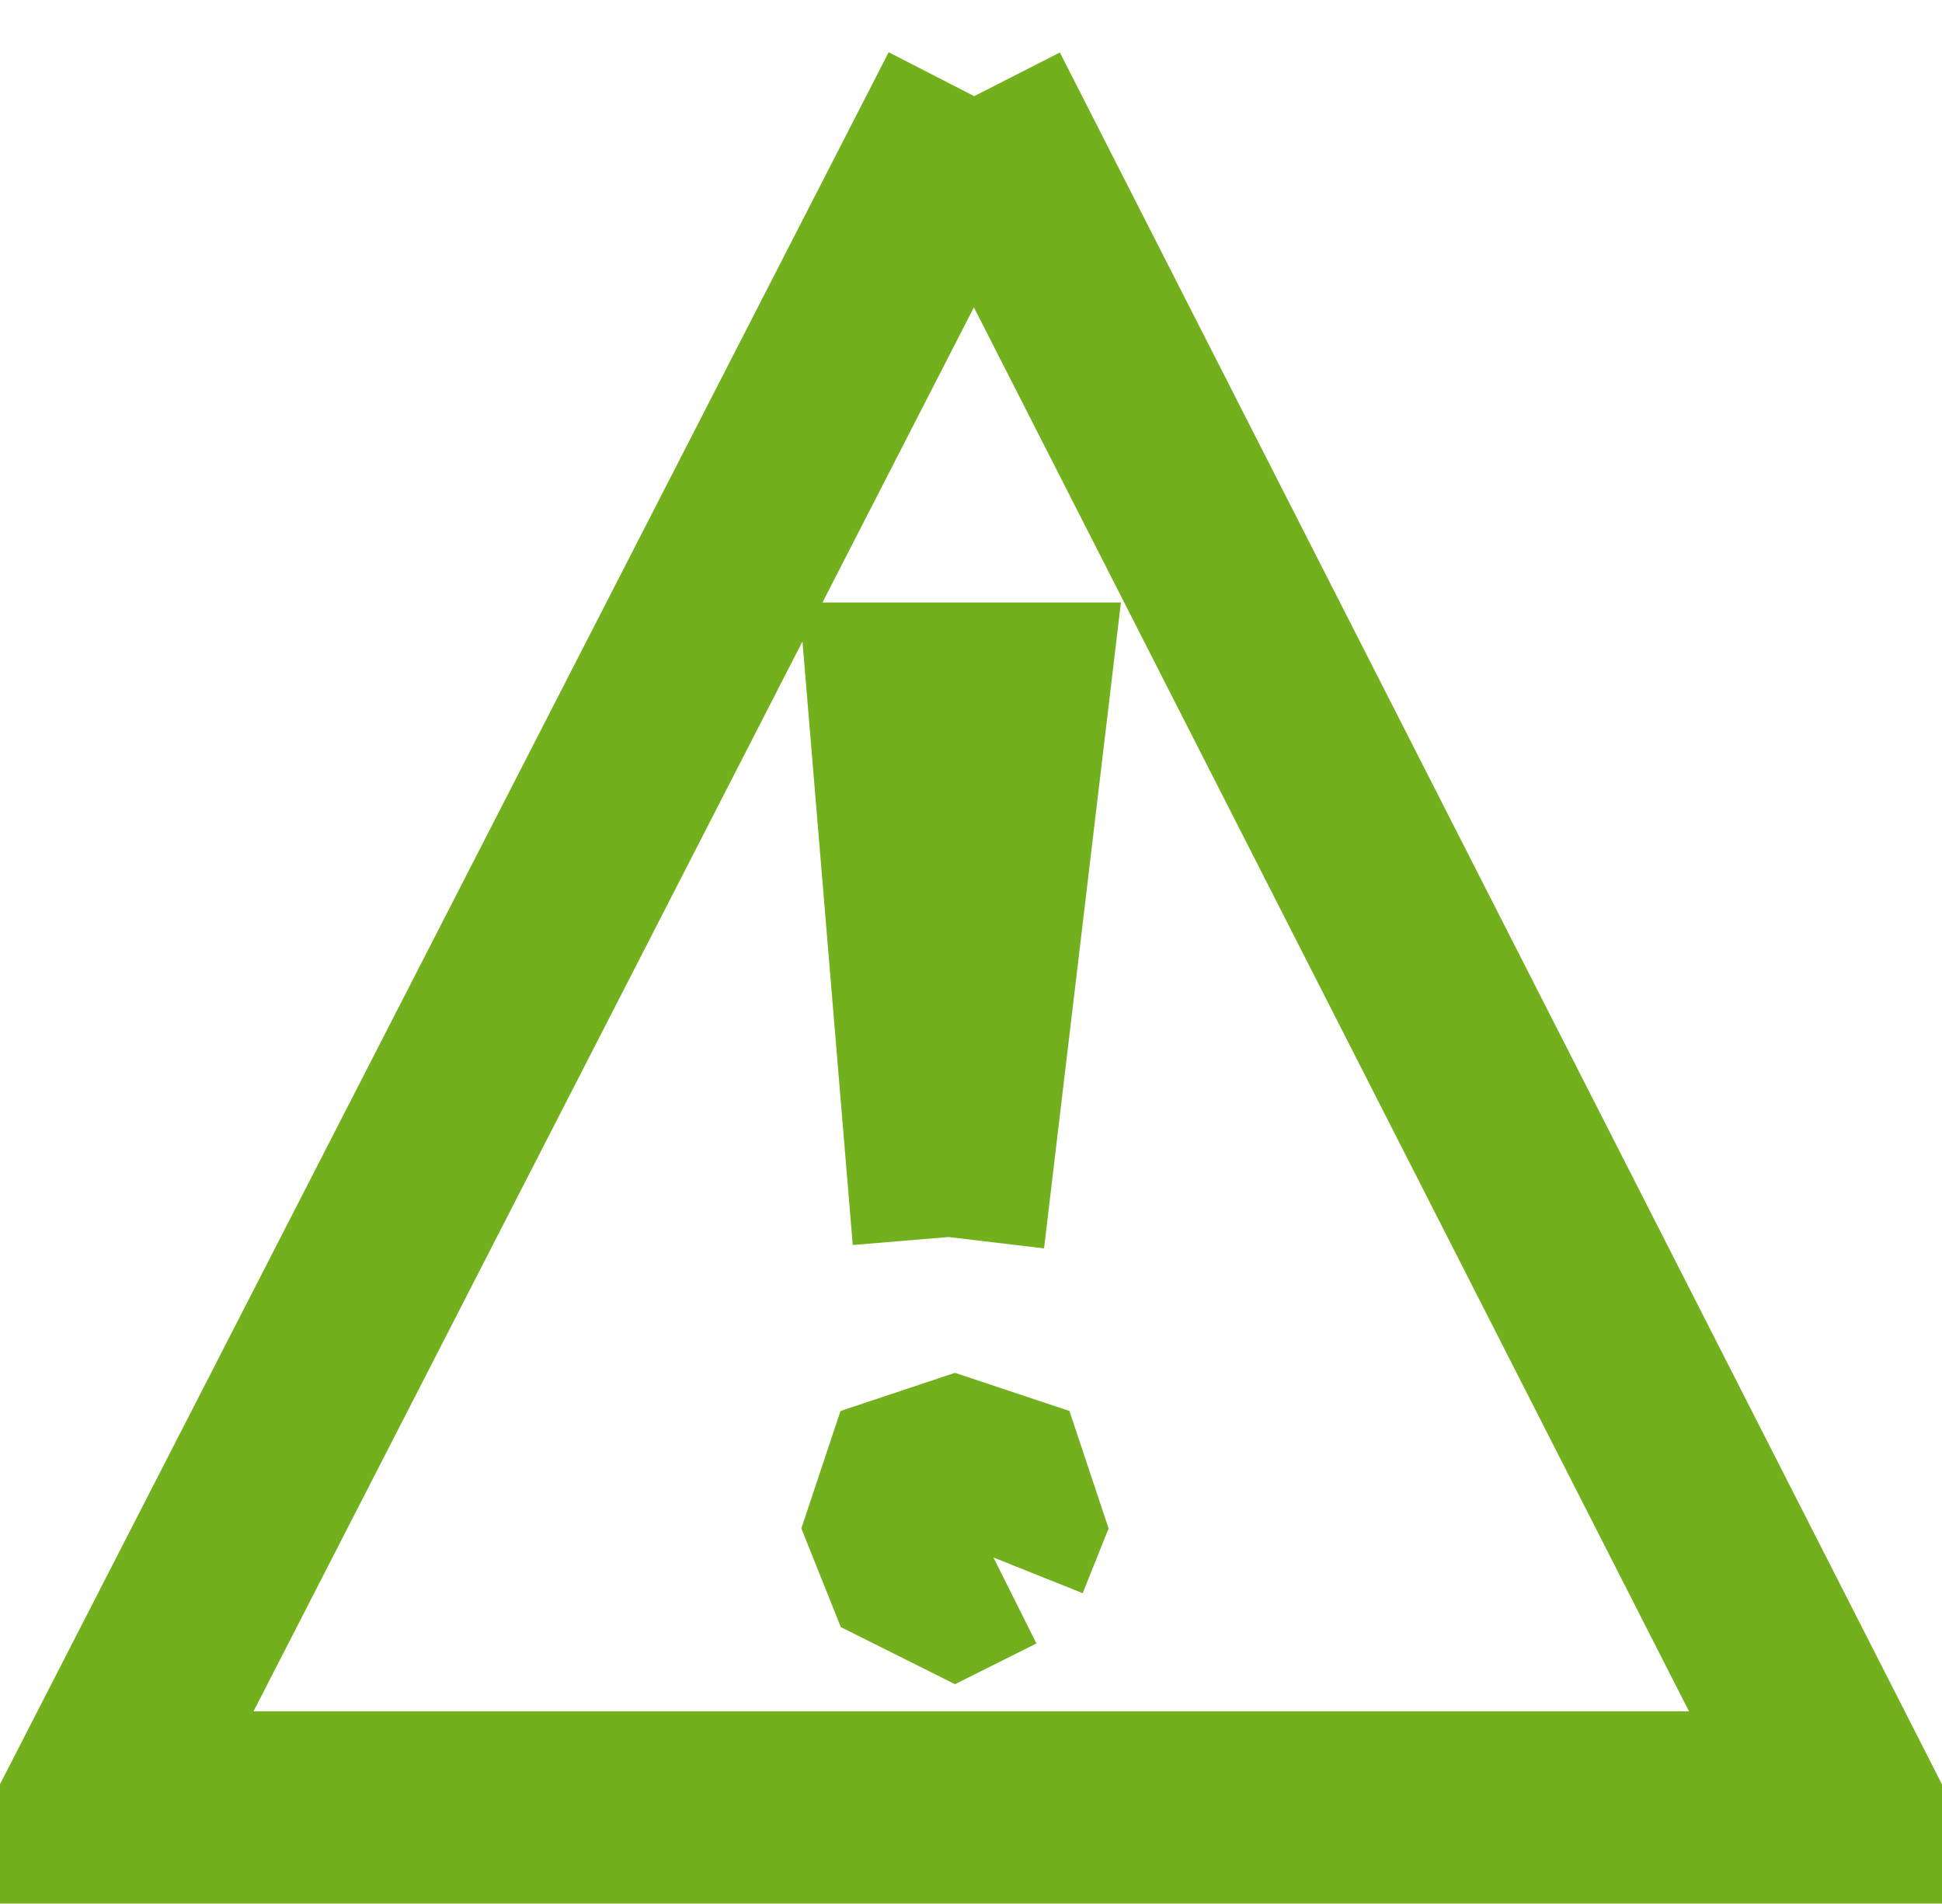
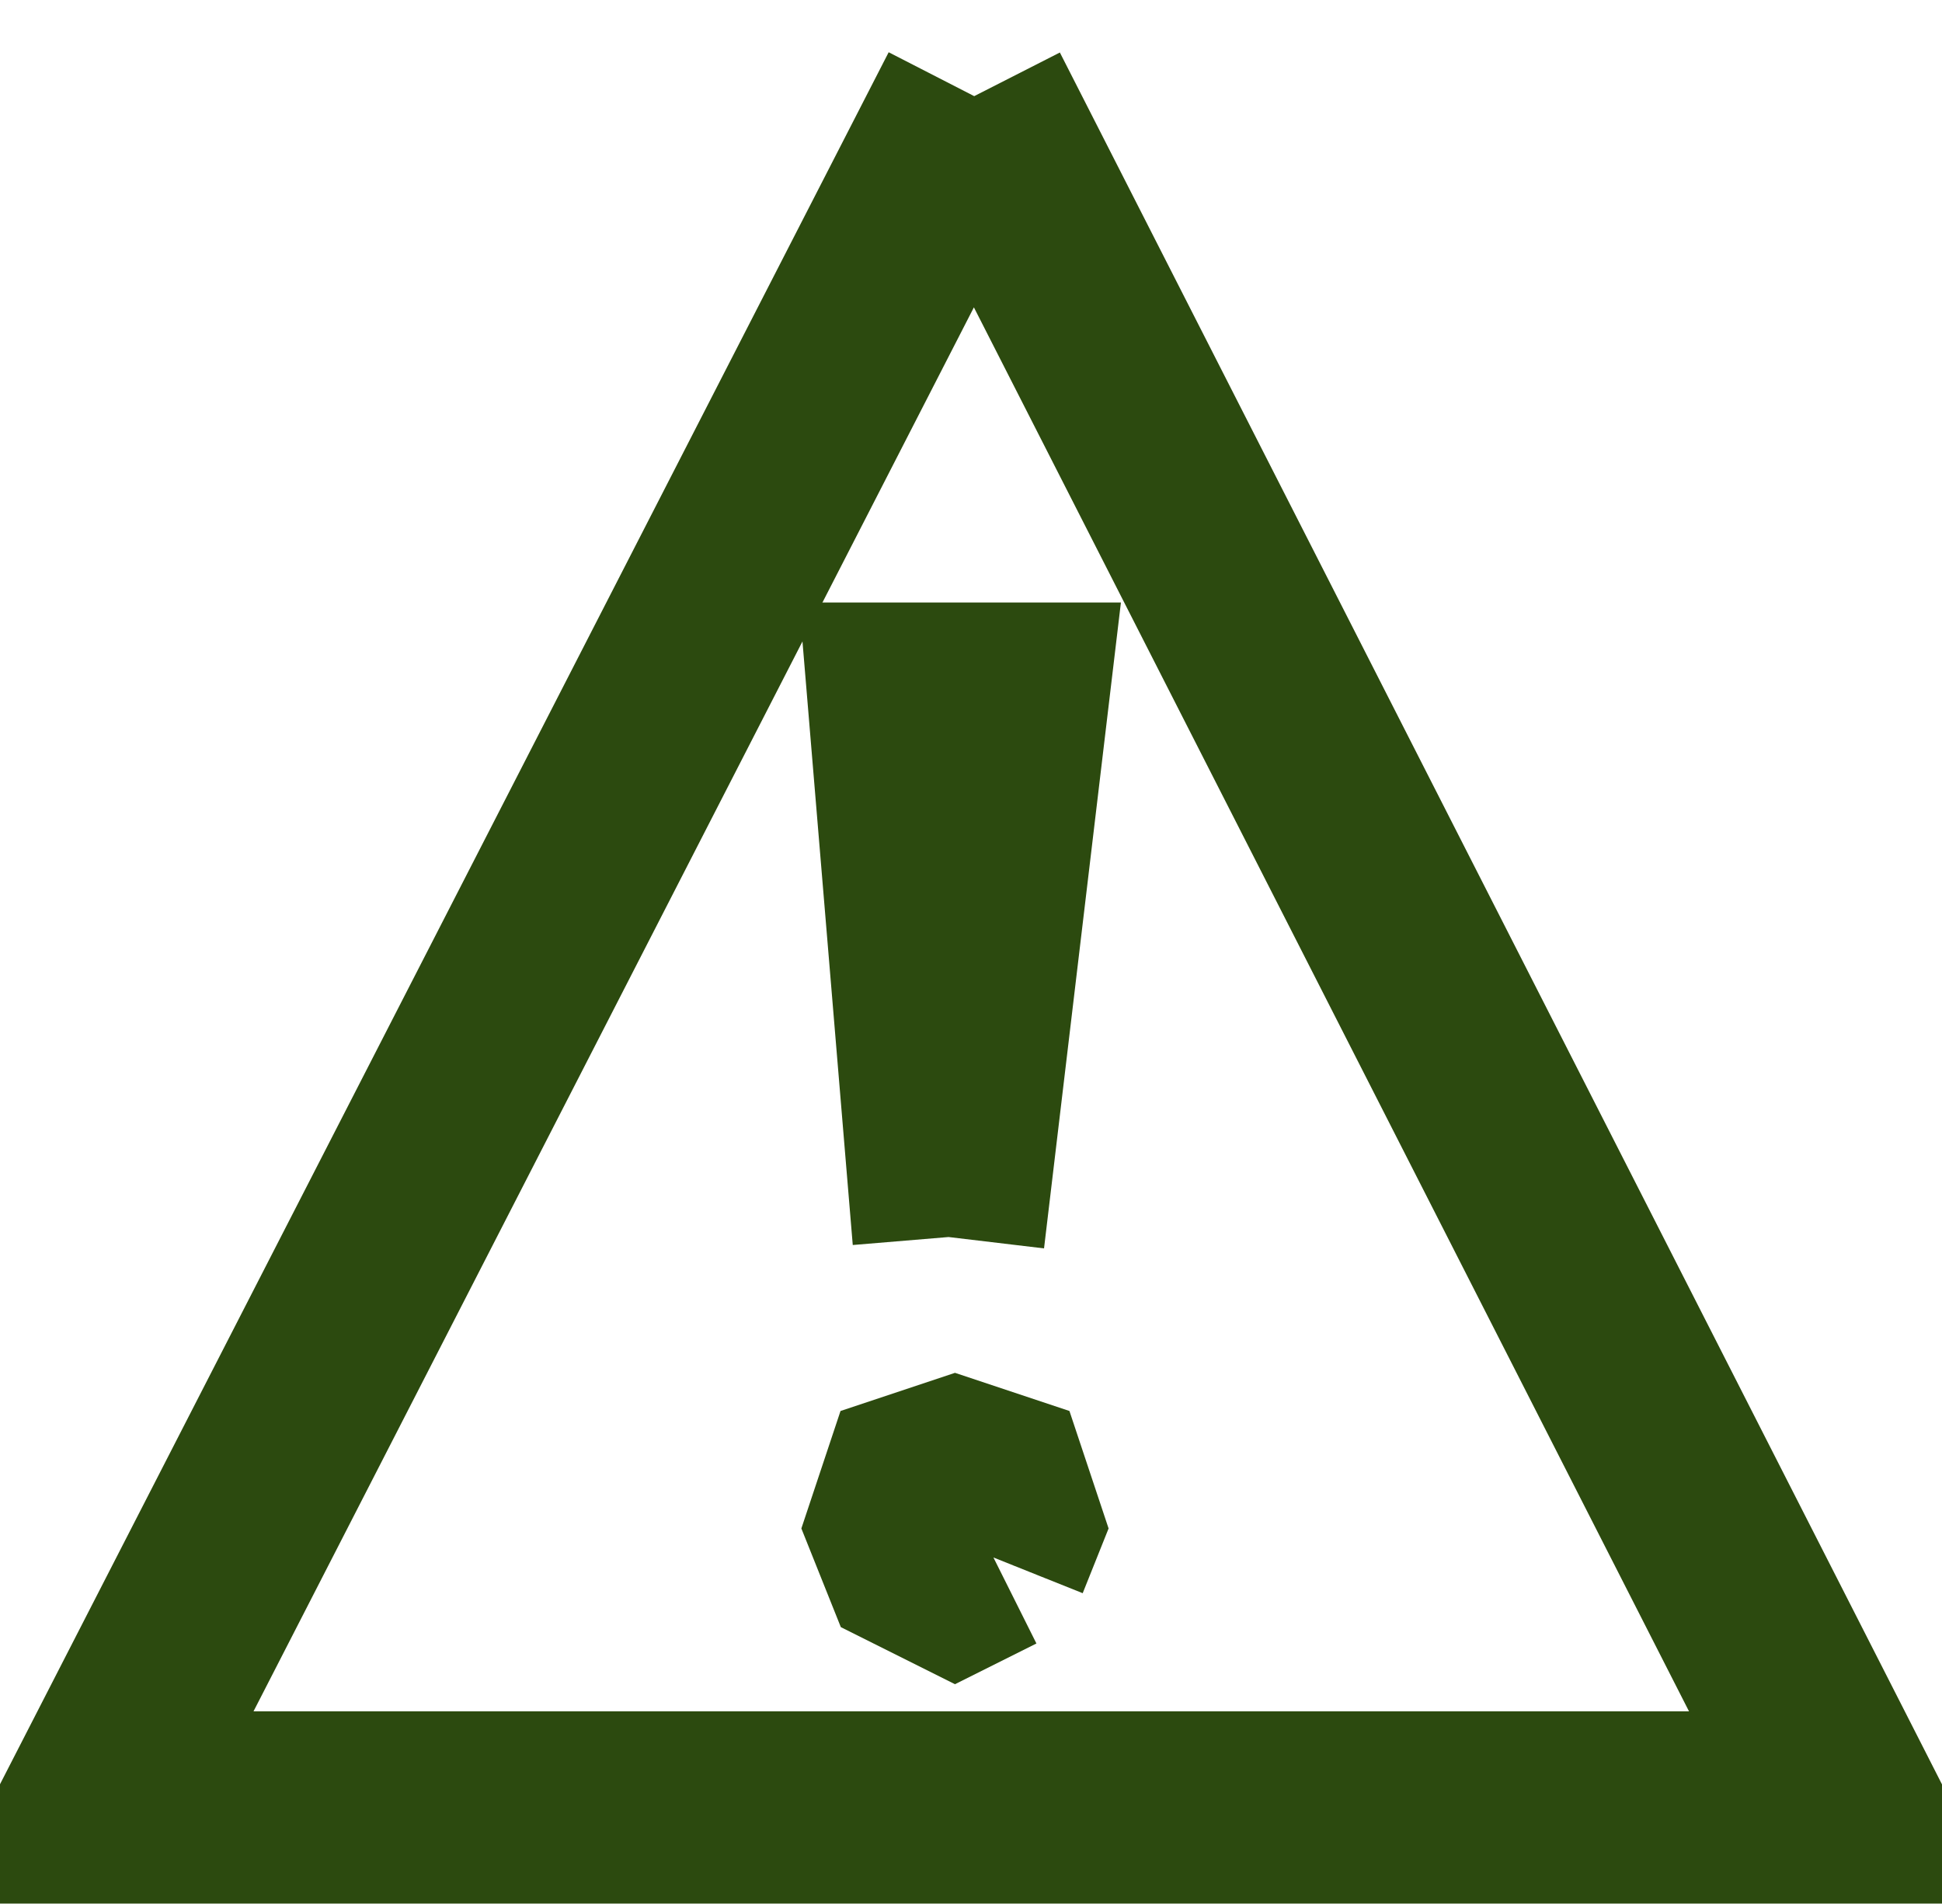
<svg xmlns="http://www.w3.org/2000/svg" viewBox="2.5 2.15 15.15 14.85" width="15.15" height="14.85">
-   <path d="M9.9 11.8L9.55 7.6L10.4 7.6L9.9 11.8Z" fill="#73b01e" fill-rule="evenodd" />
-   <path d="M10.25 14.3L9.95 14.45L9.65 14.3L9.55 14.05L9.65 13.75L9.95 13.65L10.25 13.75L10.35 14.05L10.25 14.3Z" fill="#73b01e" fill-rule="evenodd" />
-   <path d="M10.1 2.9L3.25 16.25L16.9 16.25L10.1 2.9" fill="none" stroke="#73b01e" stroke-width="1.5" />
-   <path d="M9.9 11.8L9.55 7.6L10.4 7.6L9.9 11.8" fill="none" stroke="#73b01e" stroke-width="1.5" />
-   <path d="M10.25 14.3L9.95 14.45L9.65 14.3L9.55 14.05L9.65 13.75L9.95 13.65L10.25 13.75L10.35 14.05L10.25 14.3" fill="none" stroke="#73b01e" stroke-width="1.5" />
+   <path d="M9.9 11.8L9.55 7.6L10.4 7.6L9.9 11.8Z" fill="#2C4A0F" fill-rule="evenodd" />
+   <path d="M10.25 14.3L9.95 14.45L9.65 14.3L9.55 14.05L9.65 13.75L9.95 13.65L10.25 13.75L10.35 14.05L10.25 14.3Z" fill="#2C4A0F" fill-rule="evenodd" />
+   <path d="M10.1 2.9L3.25 16.25L16.9 16.25L10.1 2.9" fill="none" stroke="#2C4A0F" stroke-width="1.5" />
+   <path d="M9.9 11.8L9.55 7.6L10.4 7.6L9.9 11.8" fill="none" stroke="#2C4A0F" stroke-width="1.5" />
+   <path d="M10.25 14.3L9.95 14.45L9.65 14.3L9.55 14.05L9.65 13.75L9.95 13.65L10.25 13.75L10.35 14.05L10.25 14.3" fill="none" stroke="#2C4A0F" stroke-width="1.5" />
</svg>
